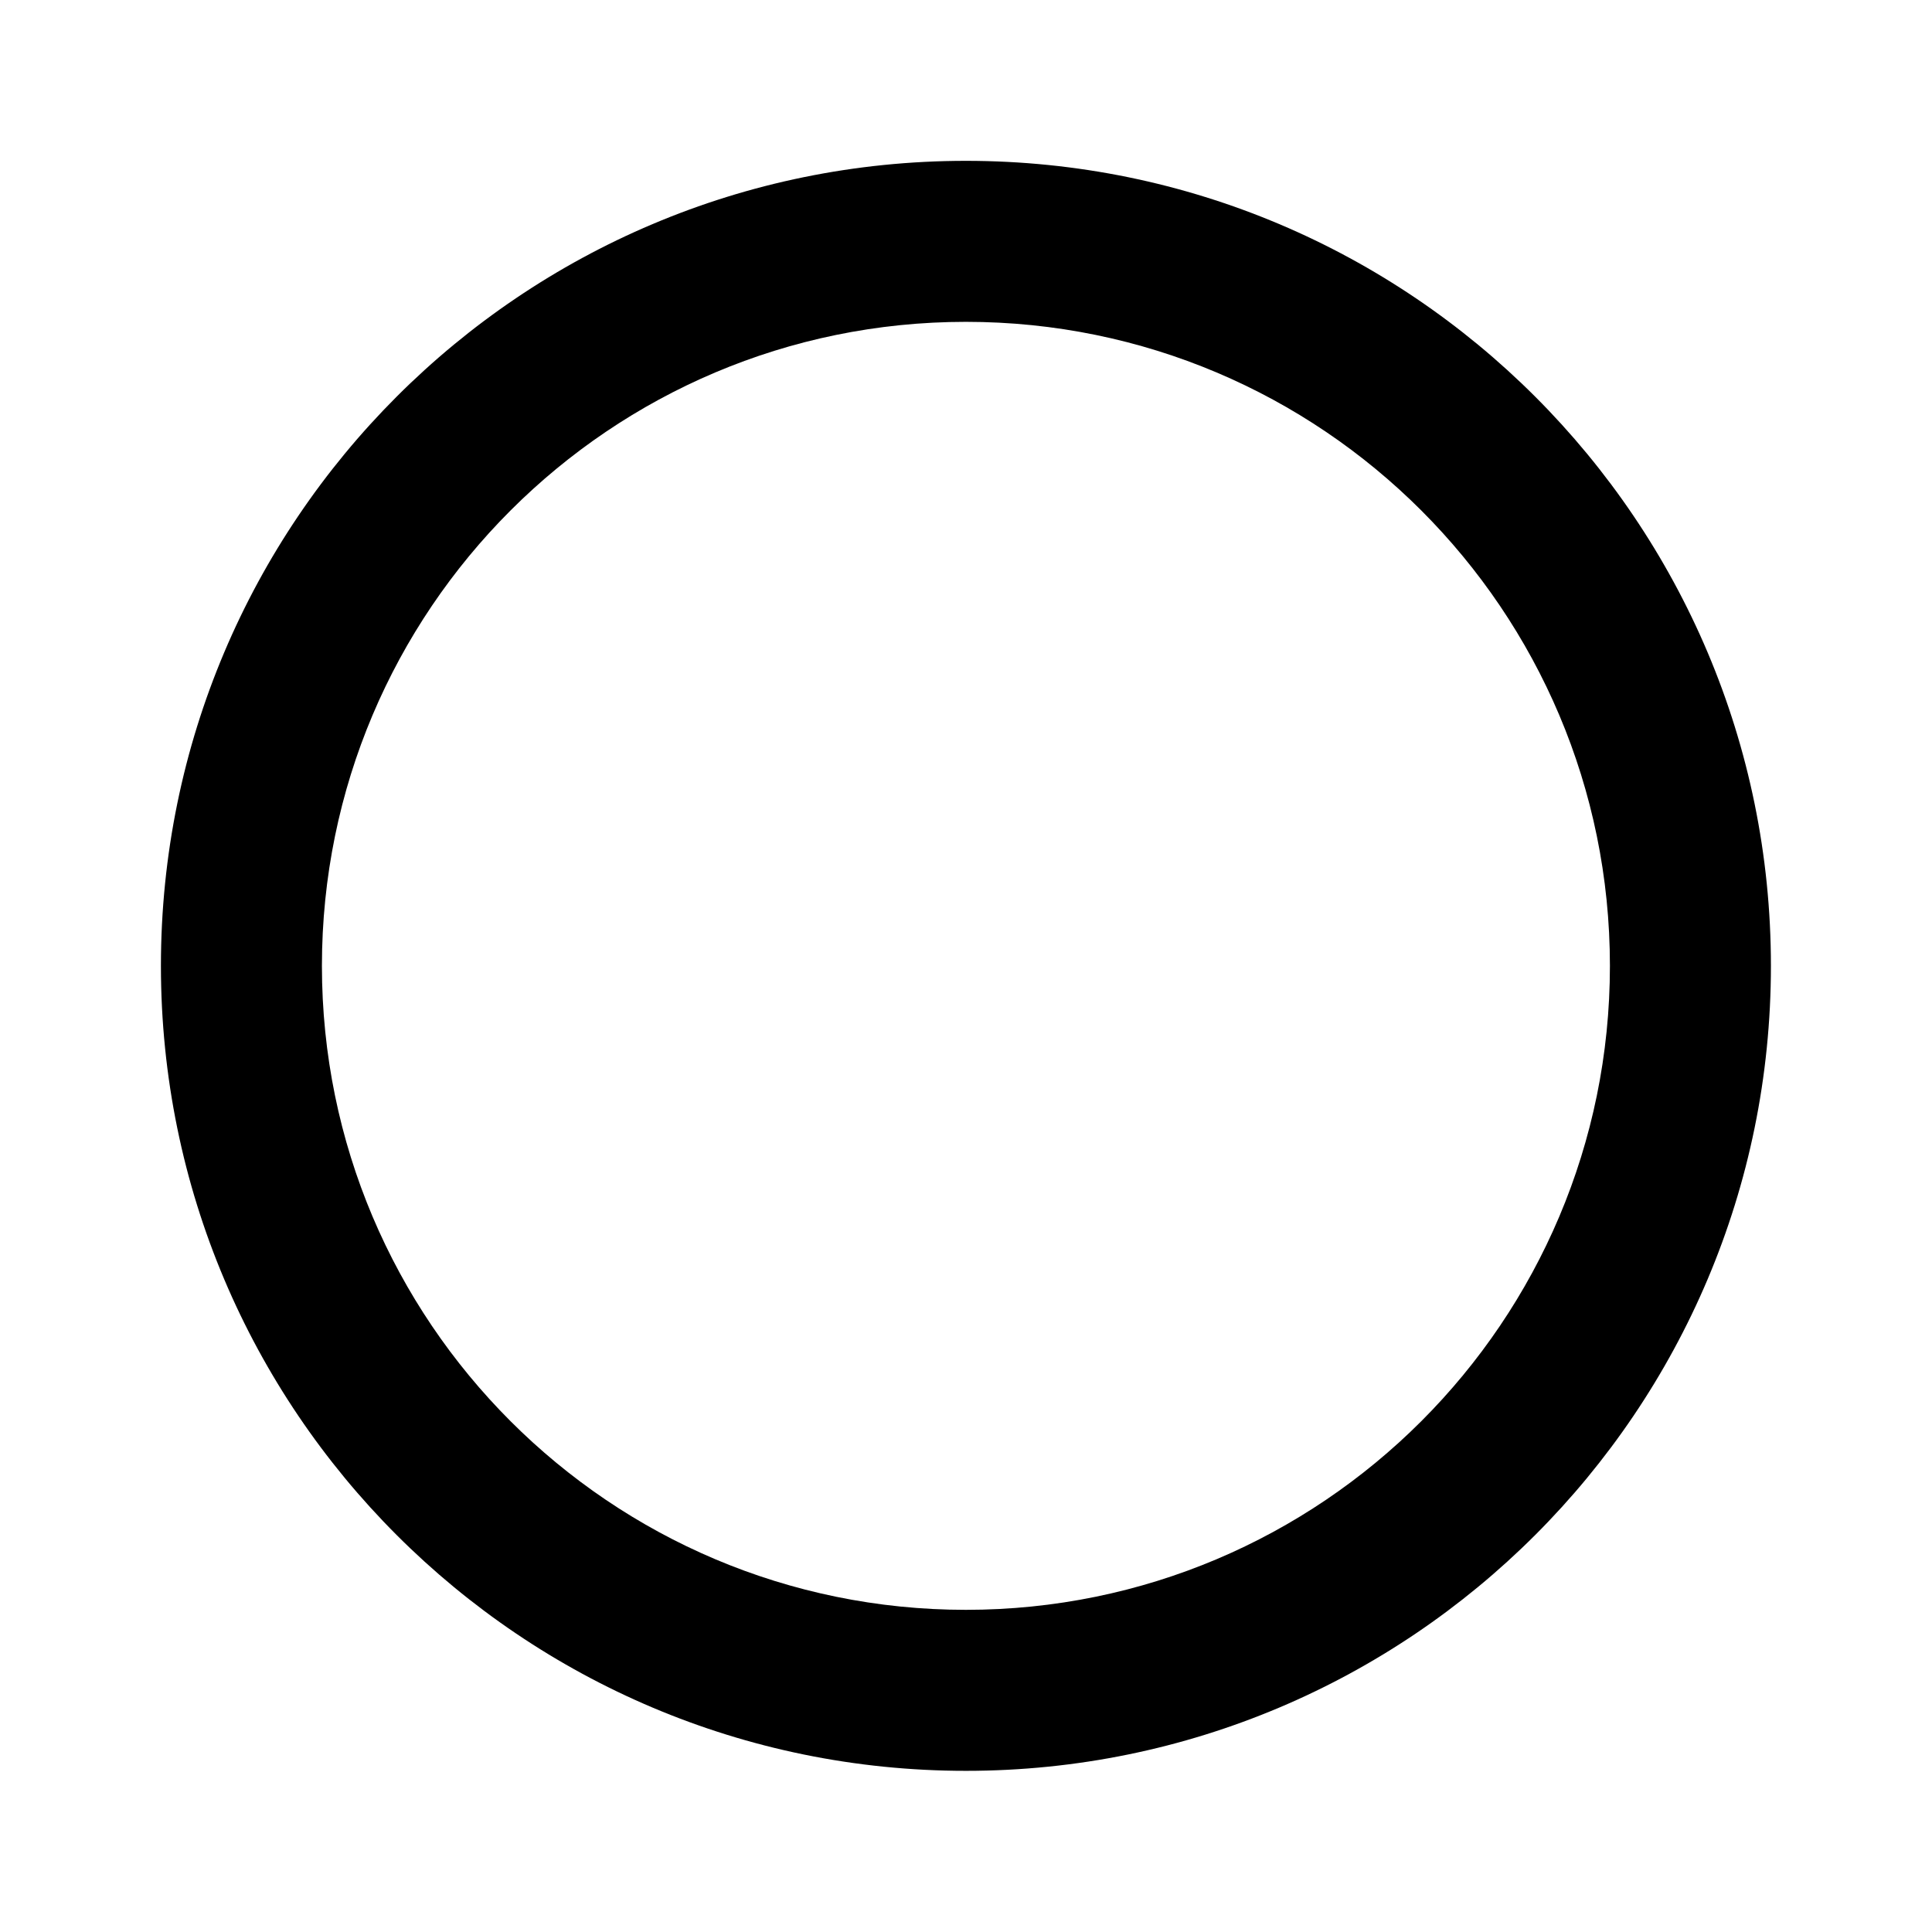
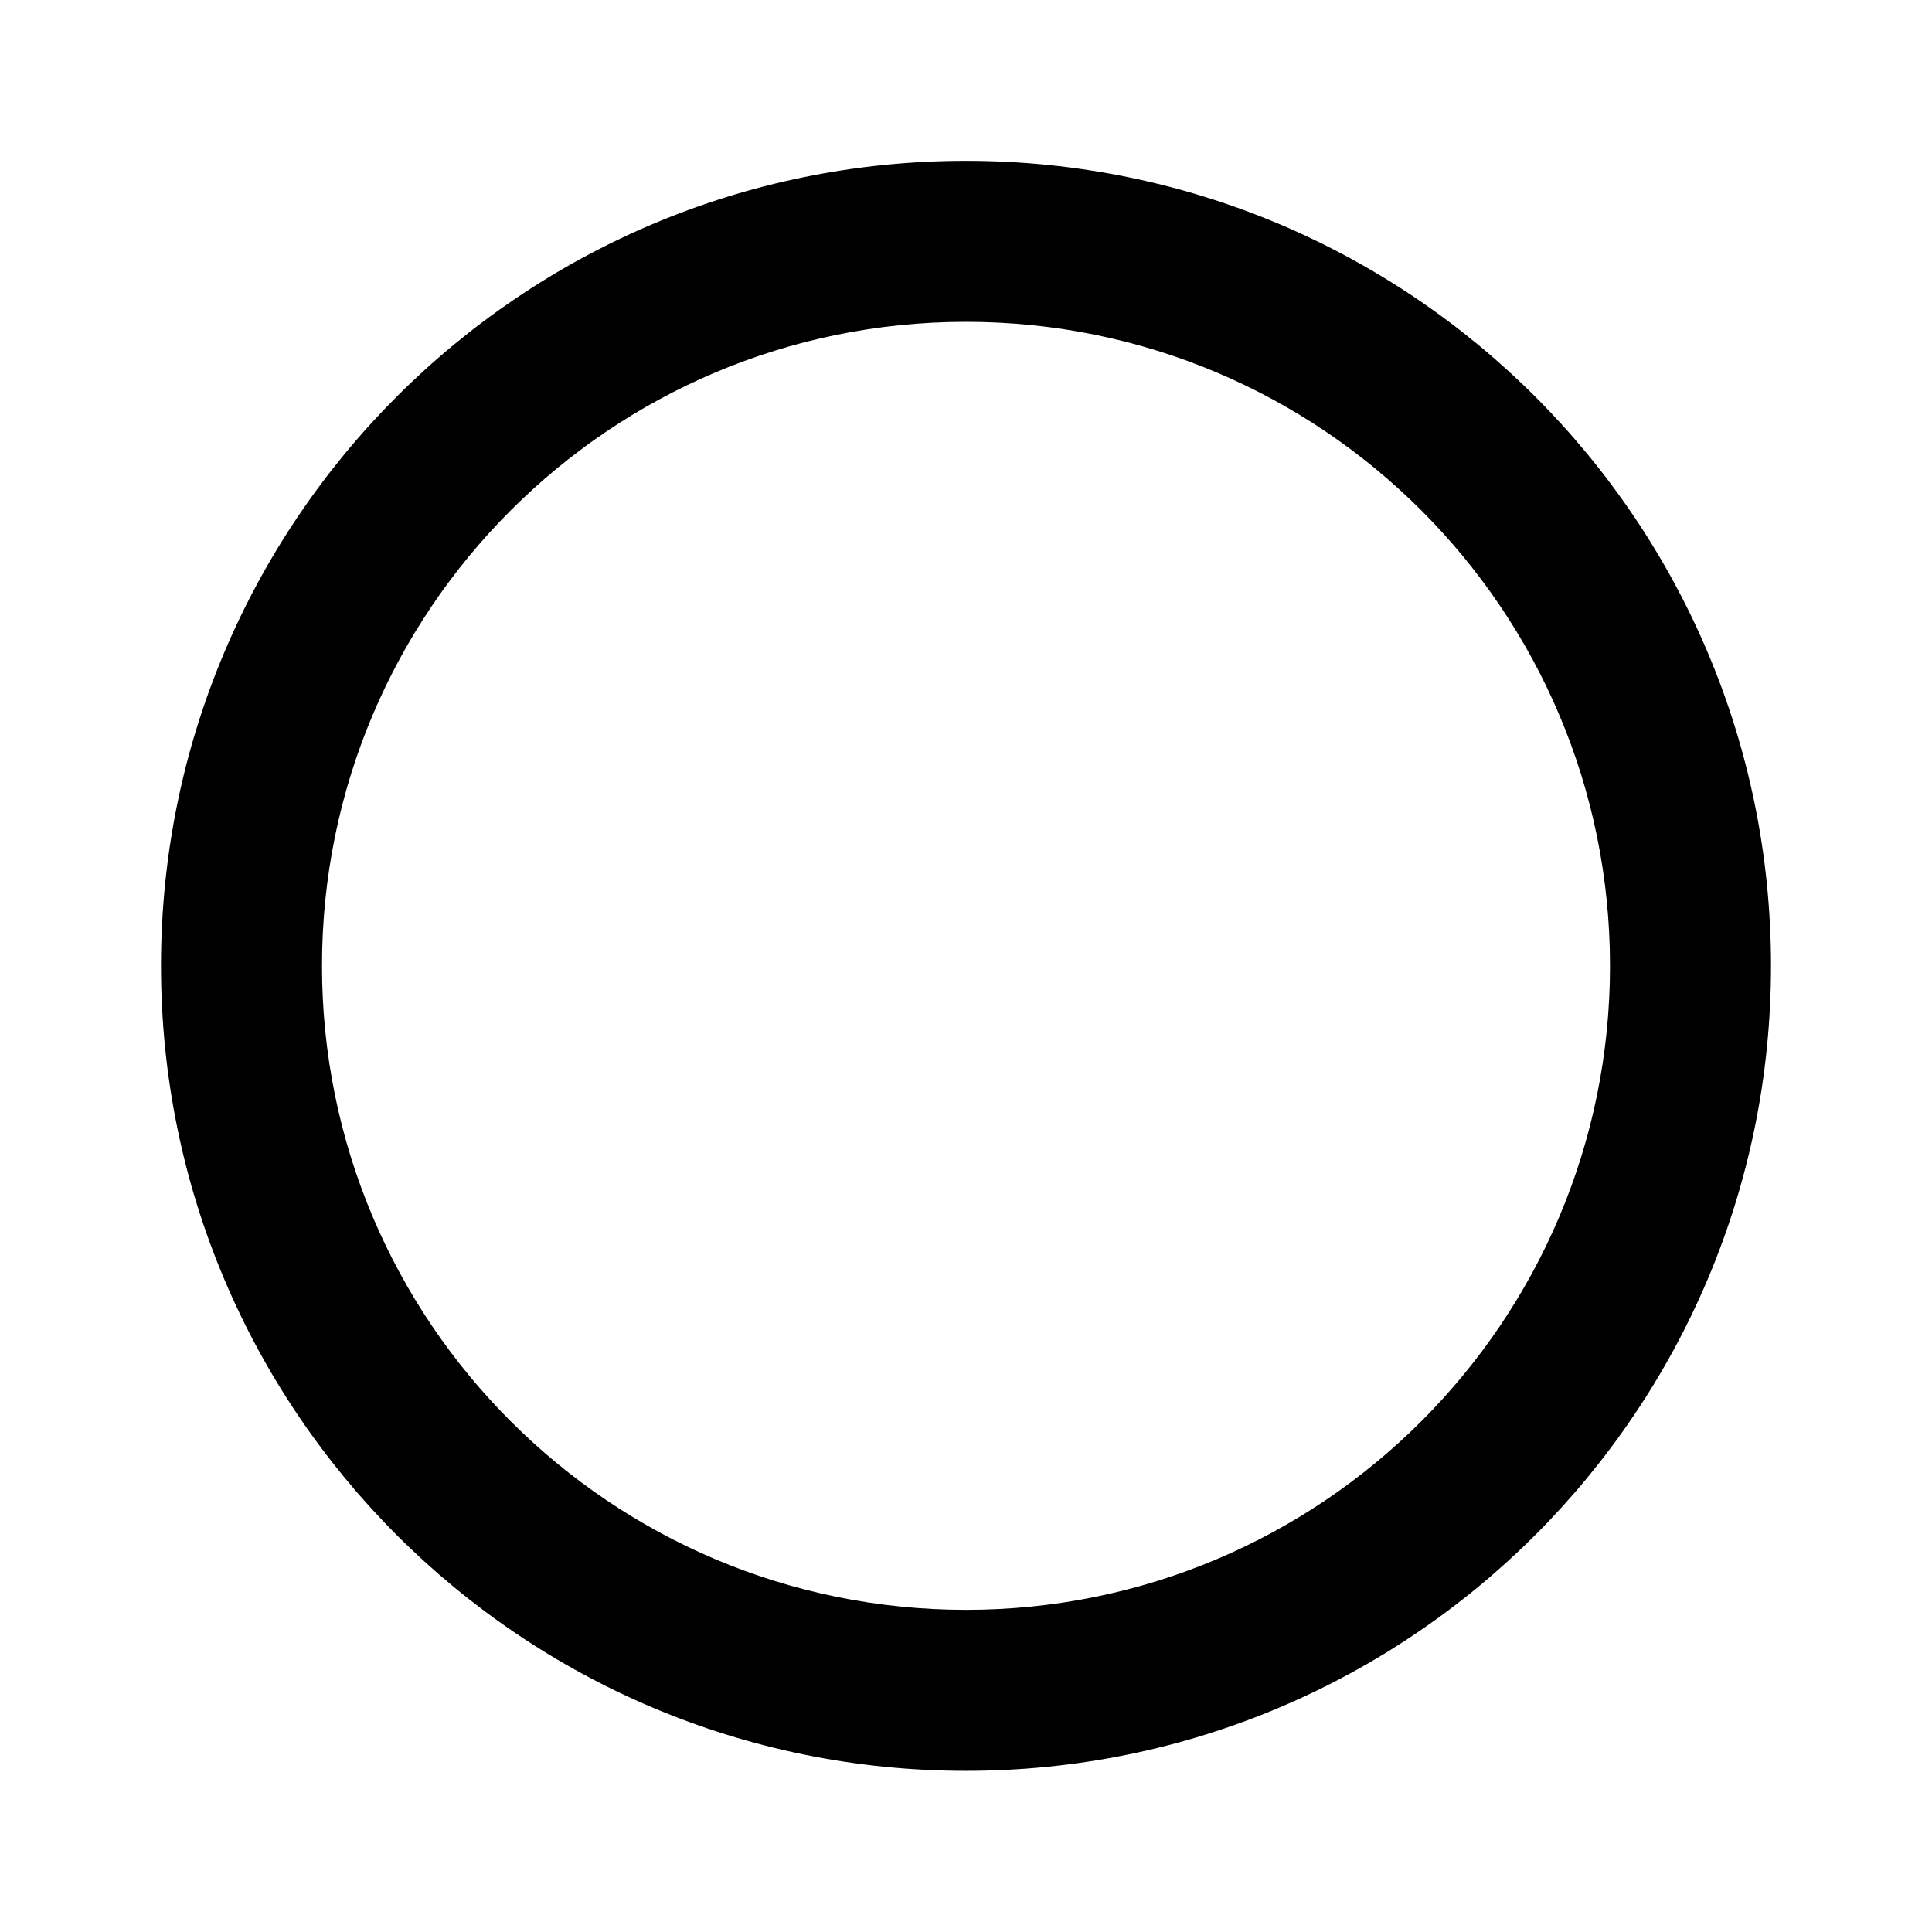
- <svg xmlns="http://www.w3.org/2000/svg" version="1.1" baseProfile="full" width="24" height="24" viewBox="0 0 24.00 24.00" enable-background="new 0 0 24.00 24.00" xml:space="preserve">
-   <path fill="#000000" fill-opacity="1" stroke-width="0.2" stroke-linejoin="round" d="M 11.999,19.998C 7.581,19.998 3.999,16.416 3.999,11.998C 3.999,7.58 7.581,3.998 11.999,3.998C 16.417,3.998 19.999,7.58 19.999,11.998C 19.999,16.416 16.417,19.998 11.999,19.998 Z M 11.999,1.998C 6.476,1.998 1.999,6.475 1.999,11.998C 1.999,17.521 6.476,21.998 11.999,21.998C 17.522,21.998 21.999,17.521 21.999,11.998C 21.999,6.475 17.522,1.998 11.999,1.998 Z " />
+ <svg xmlns="http://www.w3.org/2000/svg" width="24" height="24" baseProfile="full" viewBox="0 0 24 24">
+   <path d="M12 19.998a8 8 0 110-16 8 8 0 010 16zm0-18c-5.524 0-10 4.477-10 10s4.476 10 10 10c5.522 0 10-4.477 10-10s-4.478-10-10-10z" />
</svg>
